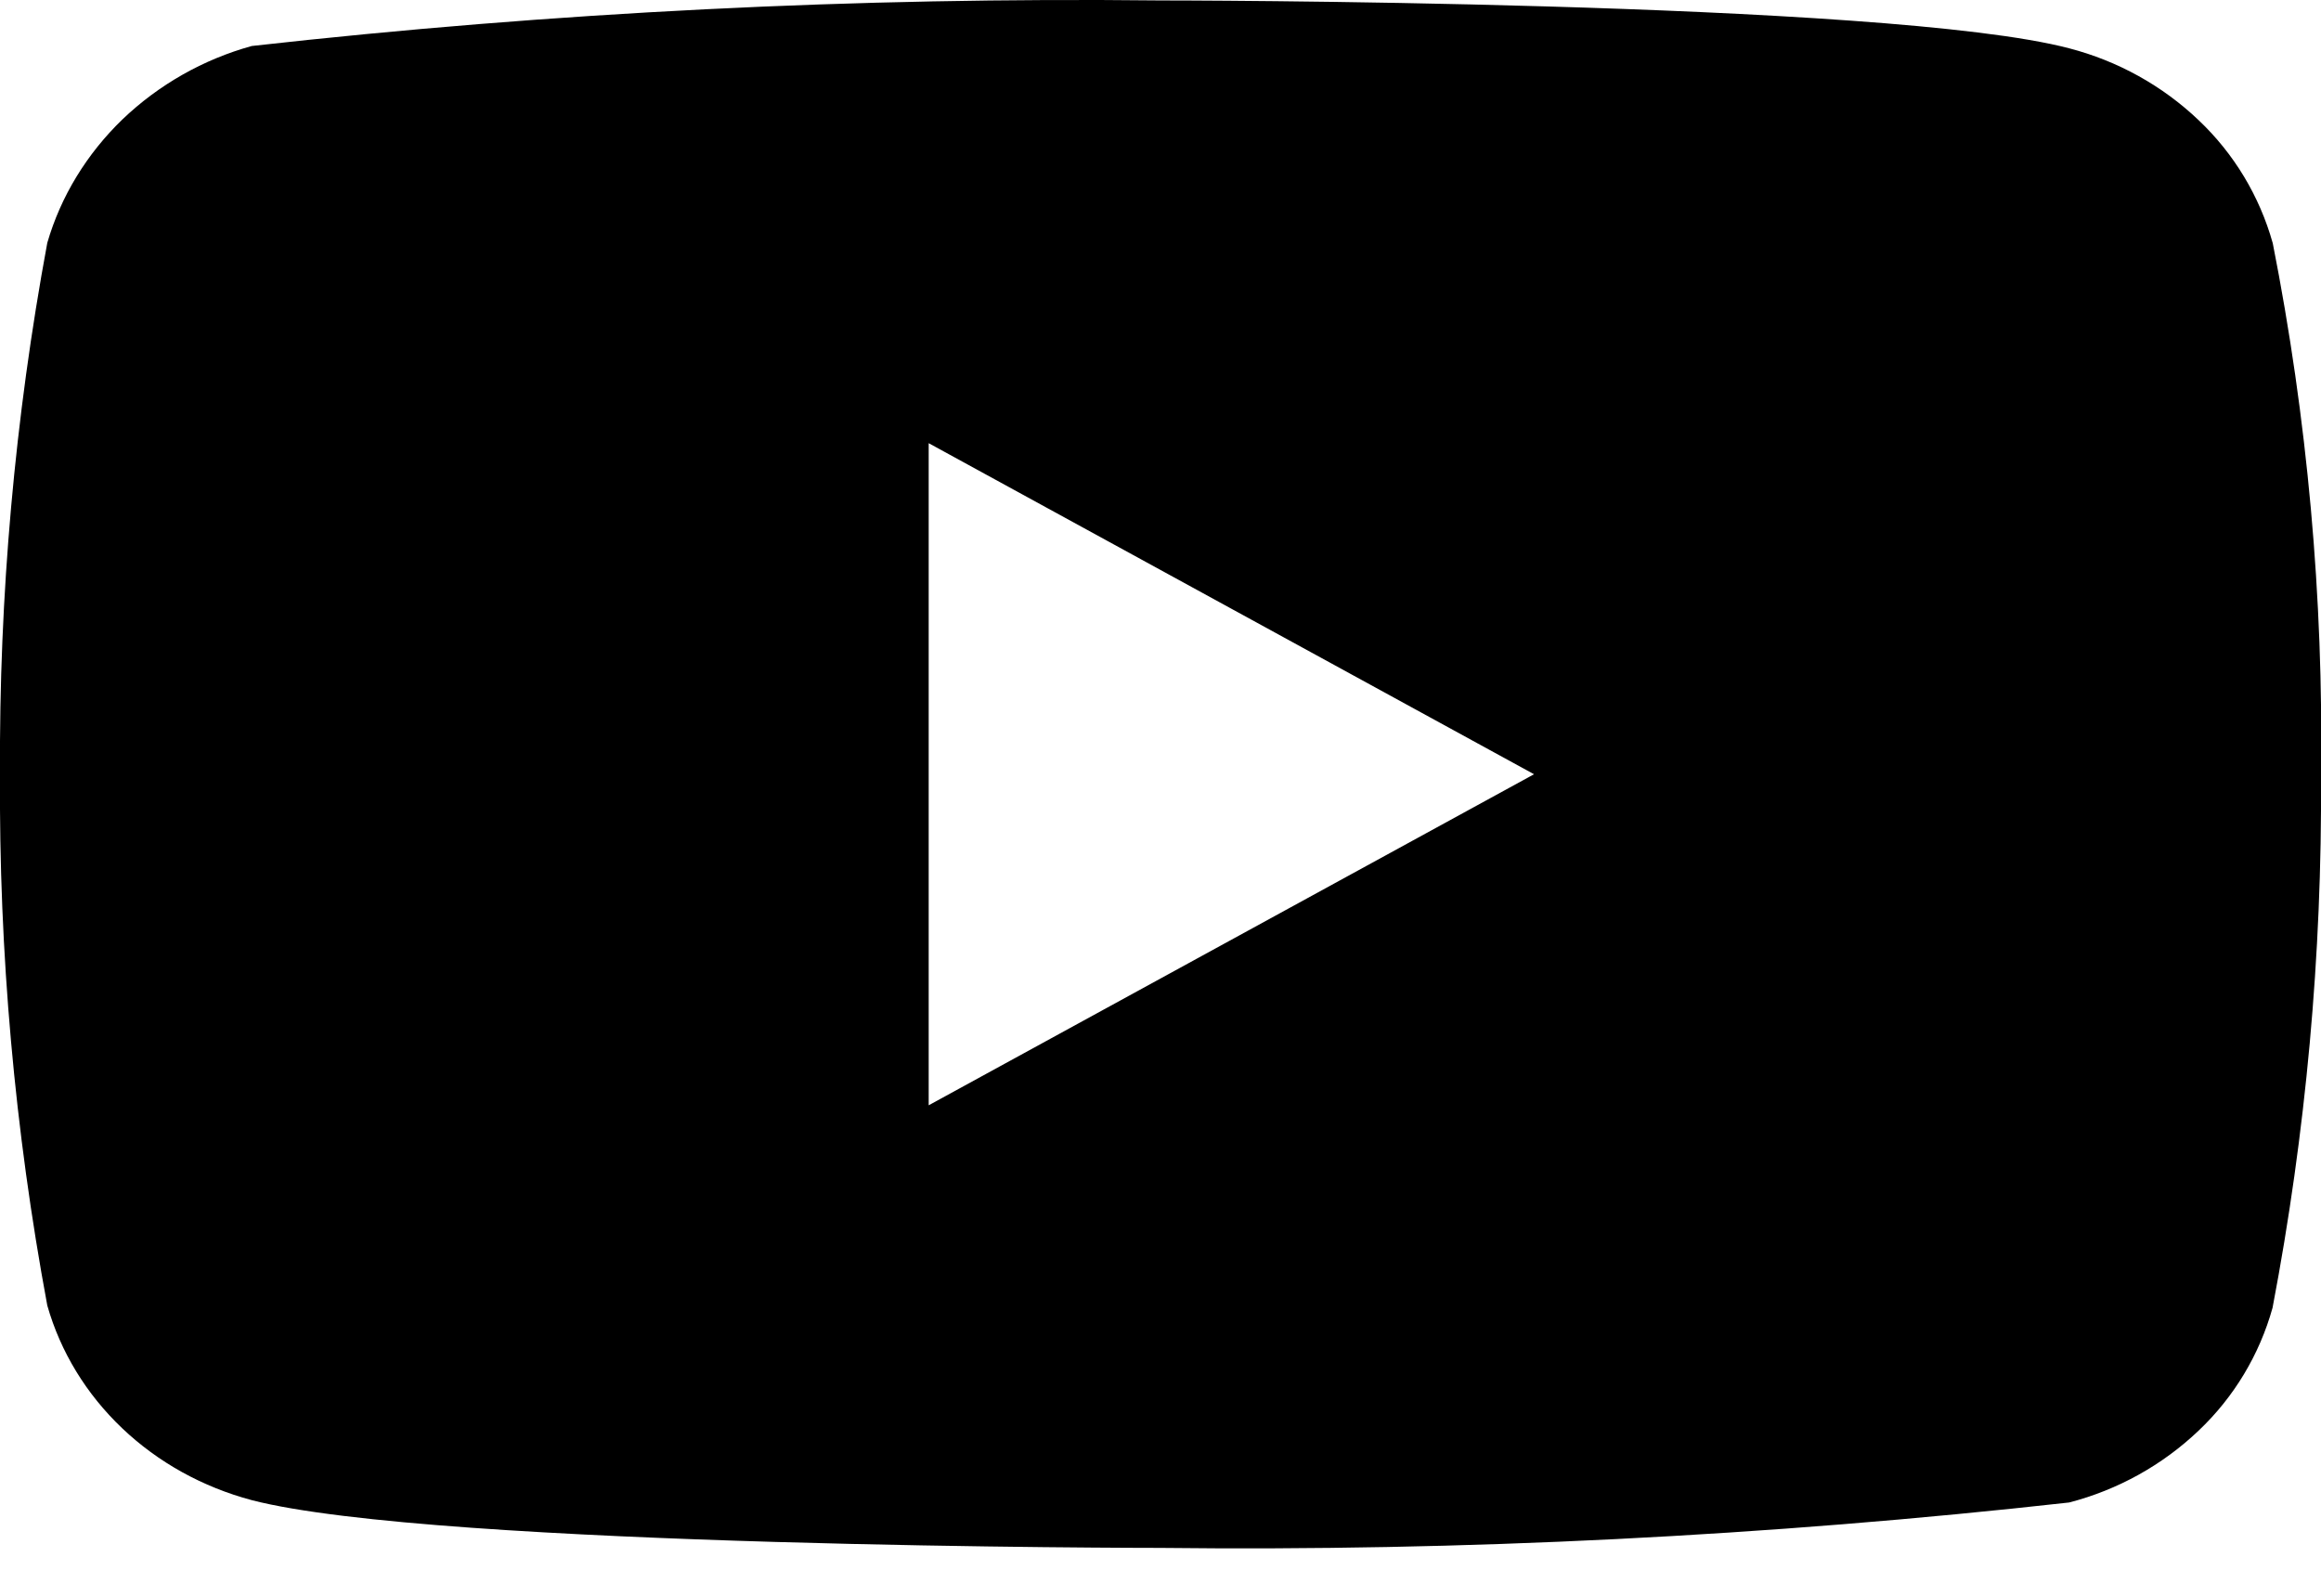
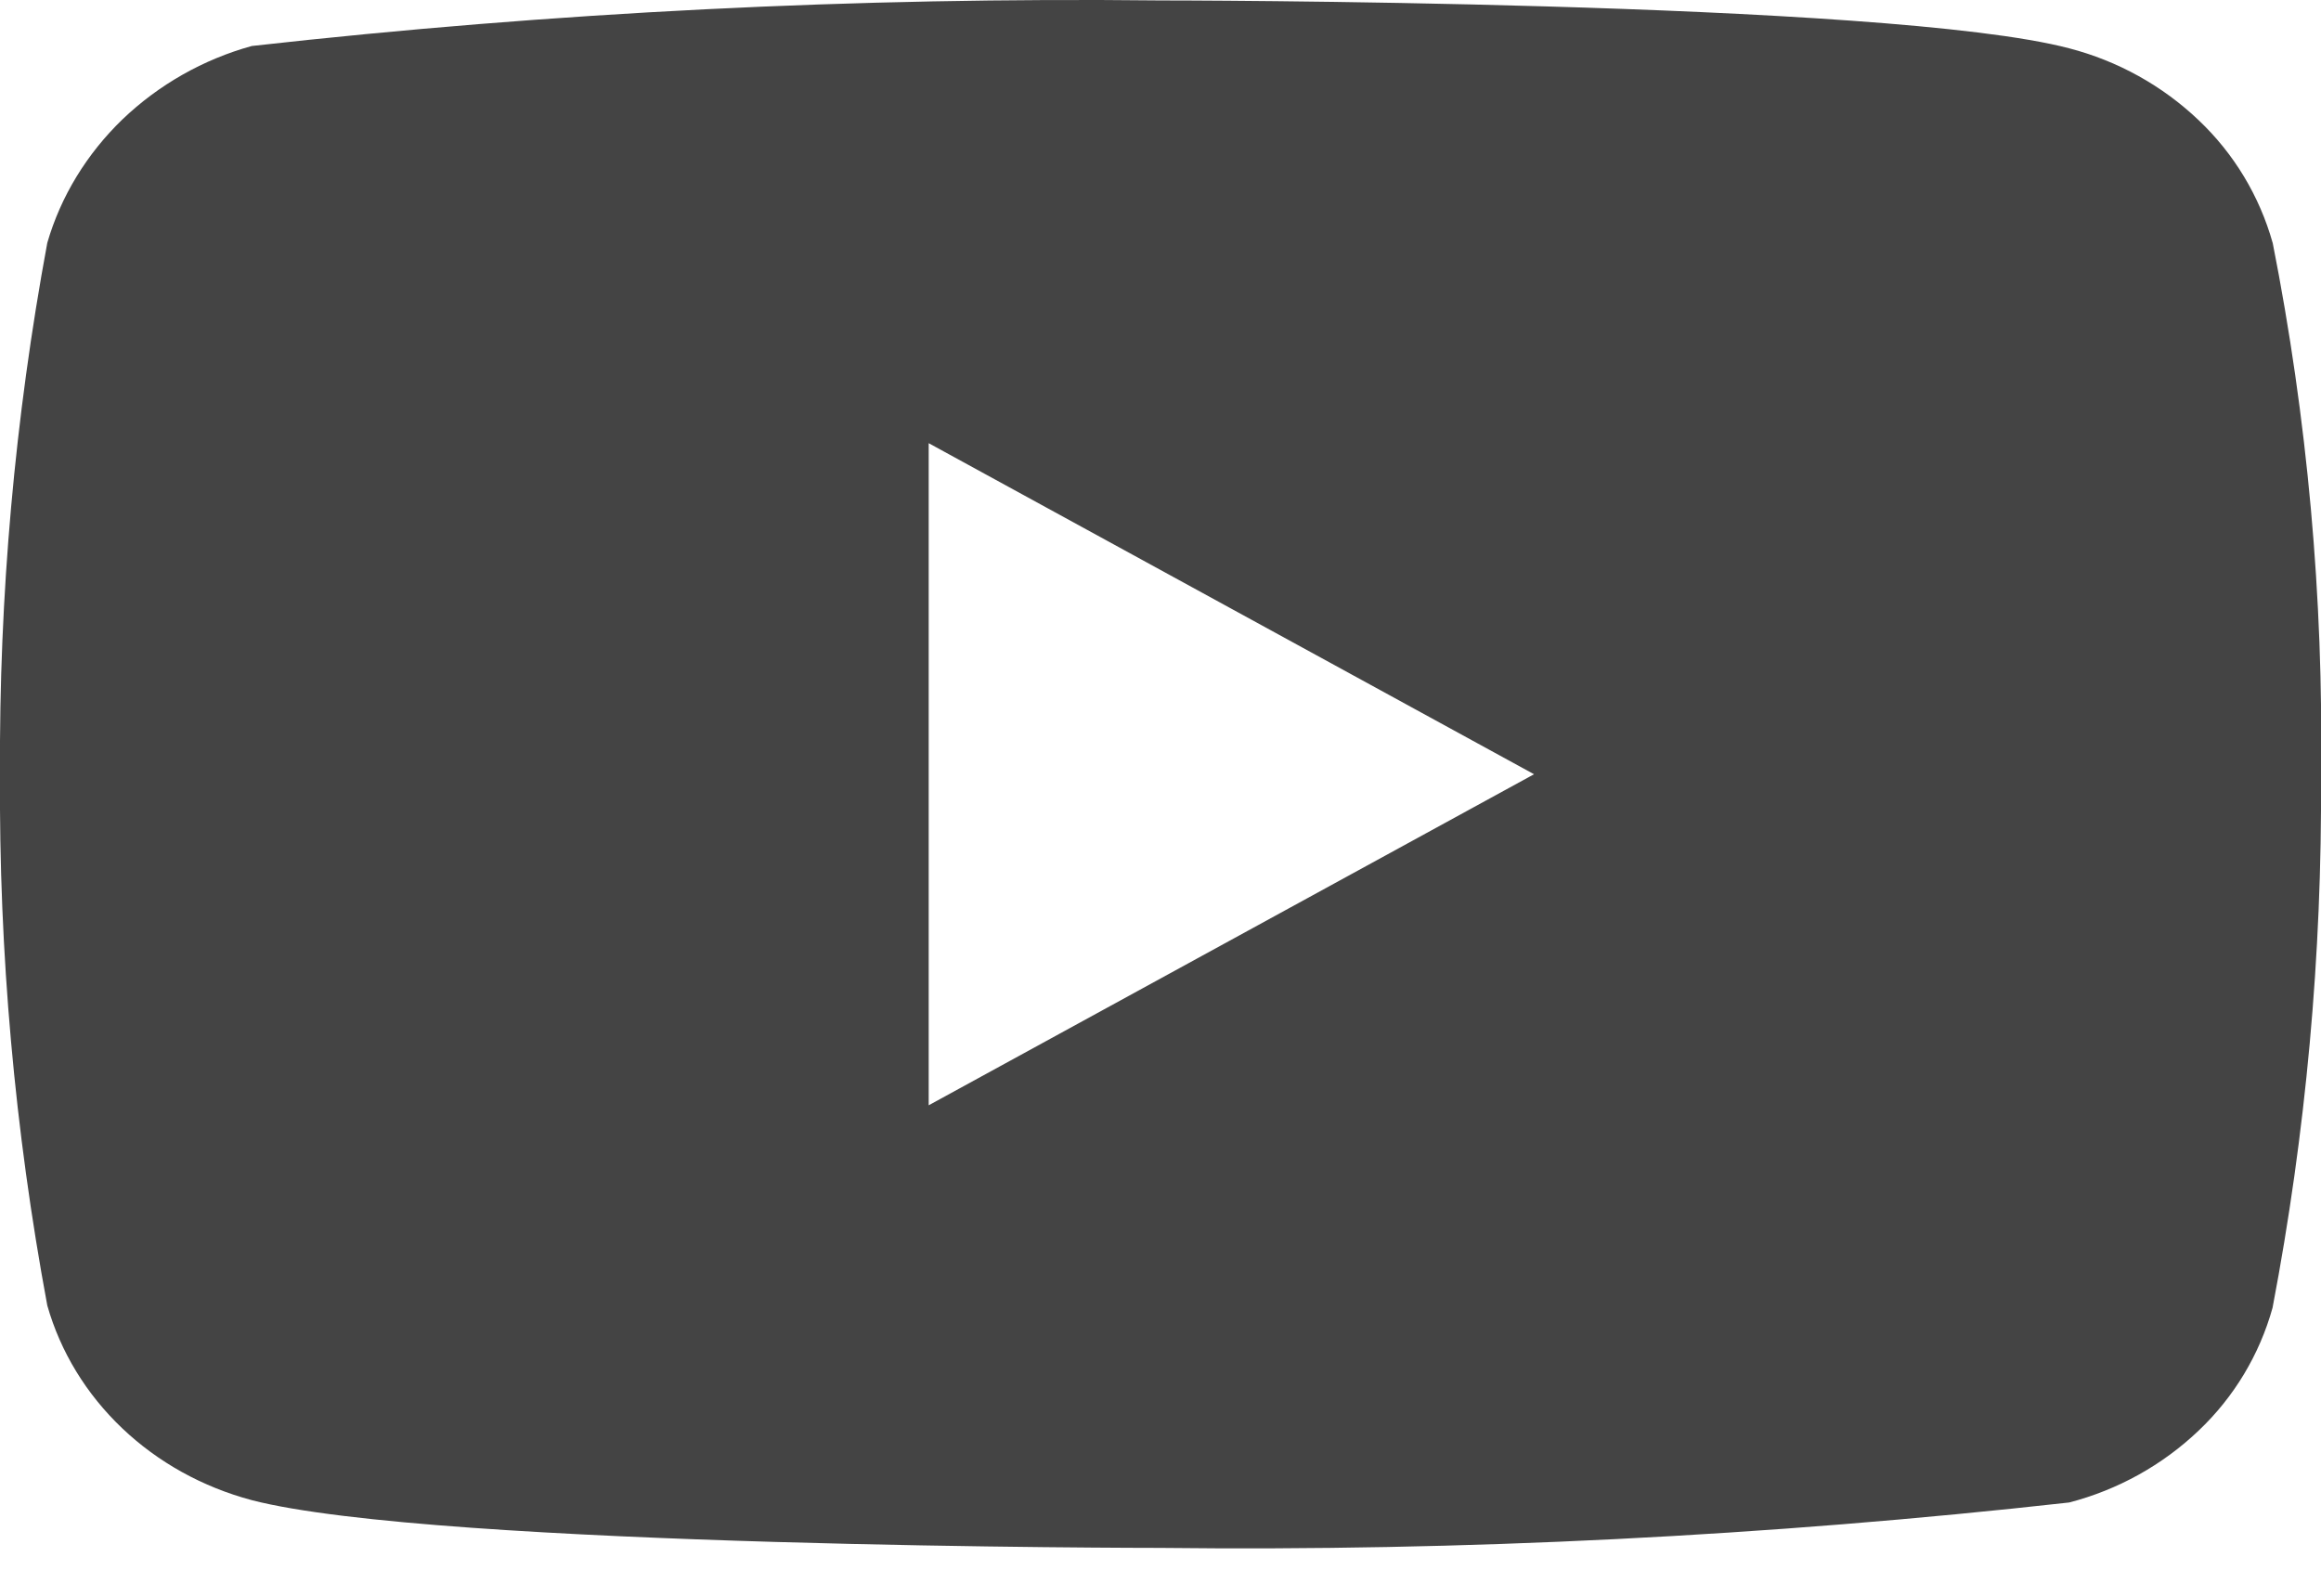
<svg xmlns="http://www.w3.org/2000/svg" width="16" height="11" viewBox="0 0 16 11" fill="none">
-   <path d="M15.667 1.675C15.576 1.351 15.4 1.059 15.156 0.828C14.906 0.59 14.599 0.42 14.264 0.333C13.012 0.003 7.996 0.003 7.996 0.003C5.905 -0.02 3.815 0.084 1.736 0.317C1.402 0.409 1.095 0.583 0.844 0.823C0.598 1.061 0.419 1.353 0.326 1.674C0.102 2.882 -0.007 4.108 0 5.337C-0.008 6.564 0.101 7.79 0.326 8.999C0.417 9.319 0.595 9.61 0.842 9.845C1.09 10.081 1.398 10.251 1.736 10.341C3.005 10.67 7.996 10.67 7.996 10.67C10.09 10.694 12.184 10.589 14.264 10.357C14.599 10.27 14.906 10.1 15.156 9.862C15.4 9.631 15.576 9.338 15.666 9.015C15.896 7.808 16.008 6.581 16 5.352C16.018 4.118 15.906 2.885 15.667 1.674V1.675ZM6.402 7.619V3.055L10.575 5.337L6.402 7.619Z" fill="black" />
+   <path d="M15.667 1.675C15.576 1.351 15.4 1.059 15.156 0.828C14.906 0.59 14.599 0.42 14.264 0.333C13.012 0.003 7.996 0.003 7.996 0.003C5.905 -0.02 3.815 0.084 1.736 0.317C1.402 0.409 1.095 0.583 0.844 0.823C0.598 1.061 0.419 1.353 0.326 1.674C0.102 2.882 -0.007 4.108 0 5.337C-0.008 6.564 0.101 7.79 0.326 8.999C0.417 9.319 0.595 9.61 0.842 9.845C1.09 10.081 1.398 10.251 1.736 10.341C3.005 10.67 7.996 10.67 7.996 10.67C10.09 10.694 12.184 10.589 14.264 10.357C14.599 10.27 14.906 10.1 15.156 9.862C15.4 9.631 15.576 9.338 15.666 9.015C15.896 7.808 16.008 6.581 16 5.352C16.018 4.118 15.906 2.885 15.667 1.674V1.675ZM6.402 7.619V3.055L10.575 5.337L6.402 7.619Z" fill="#444444" />
</svg>
